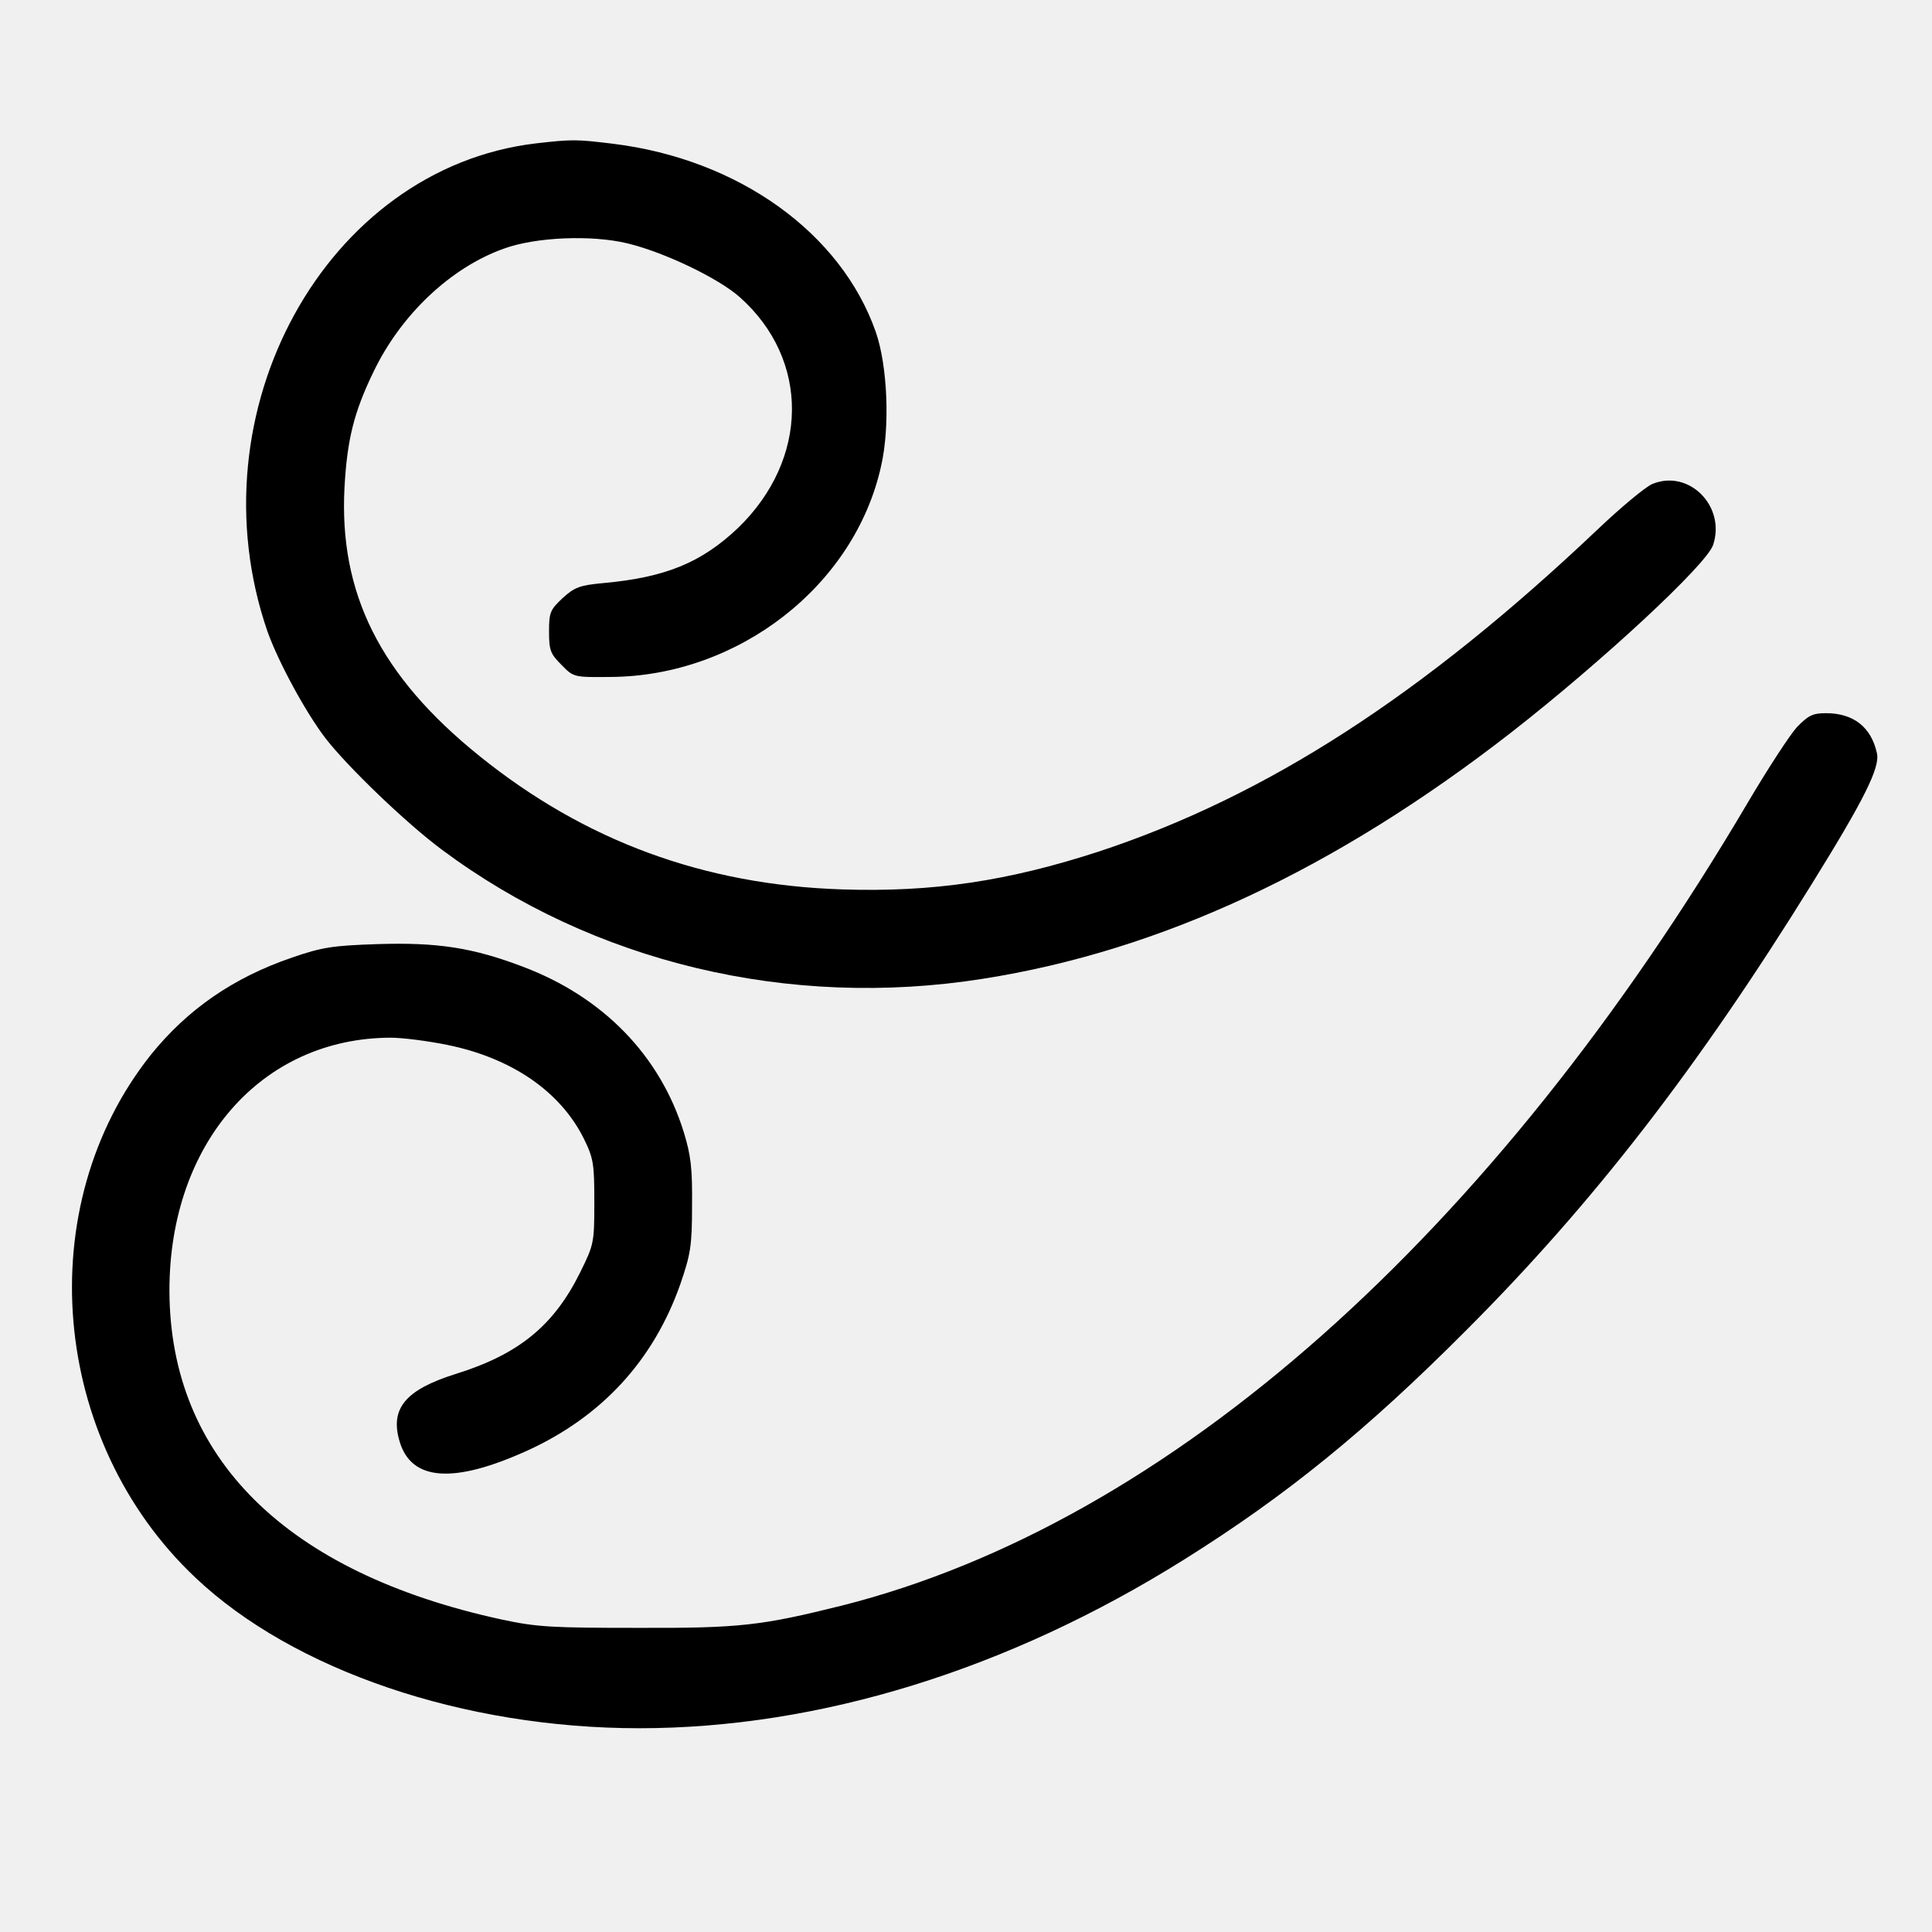
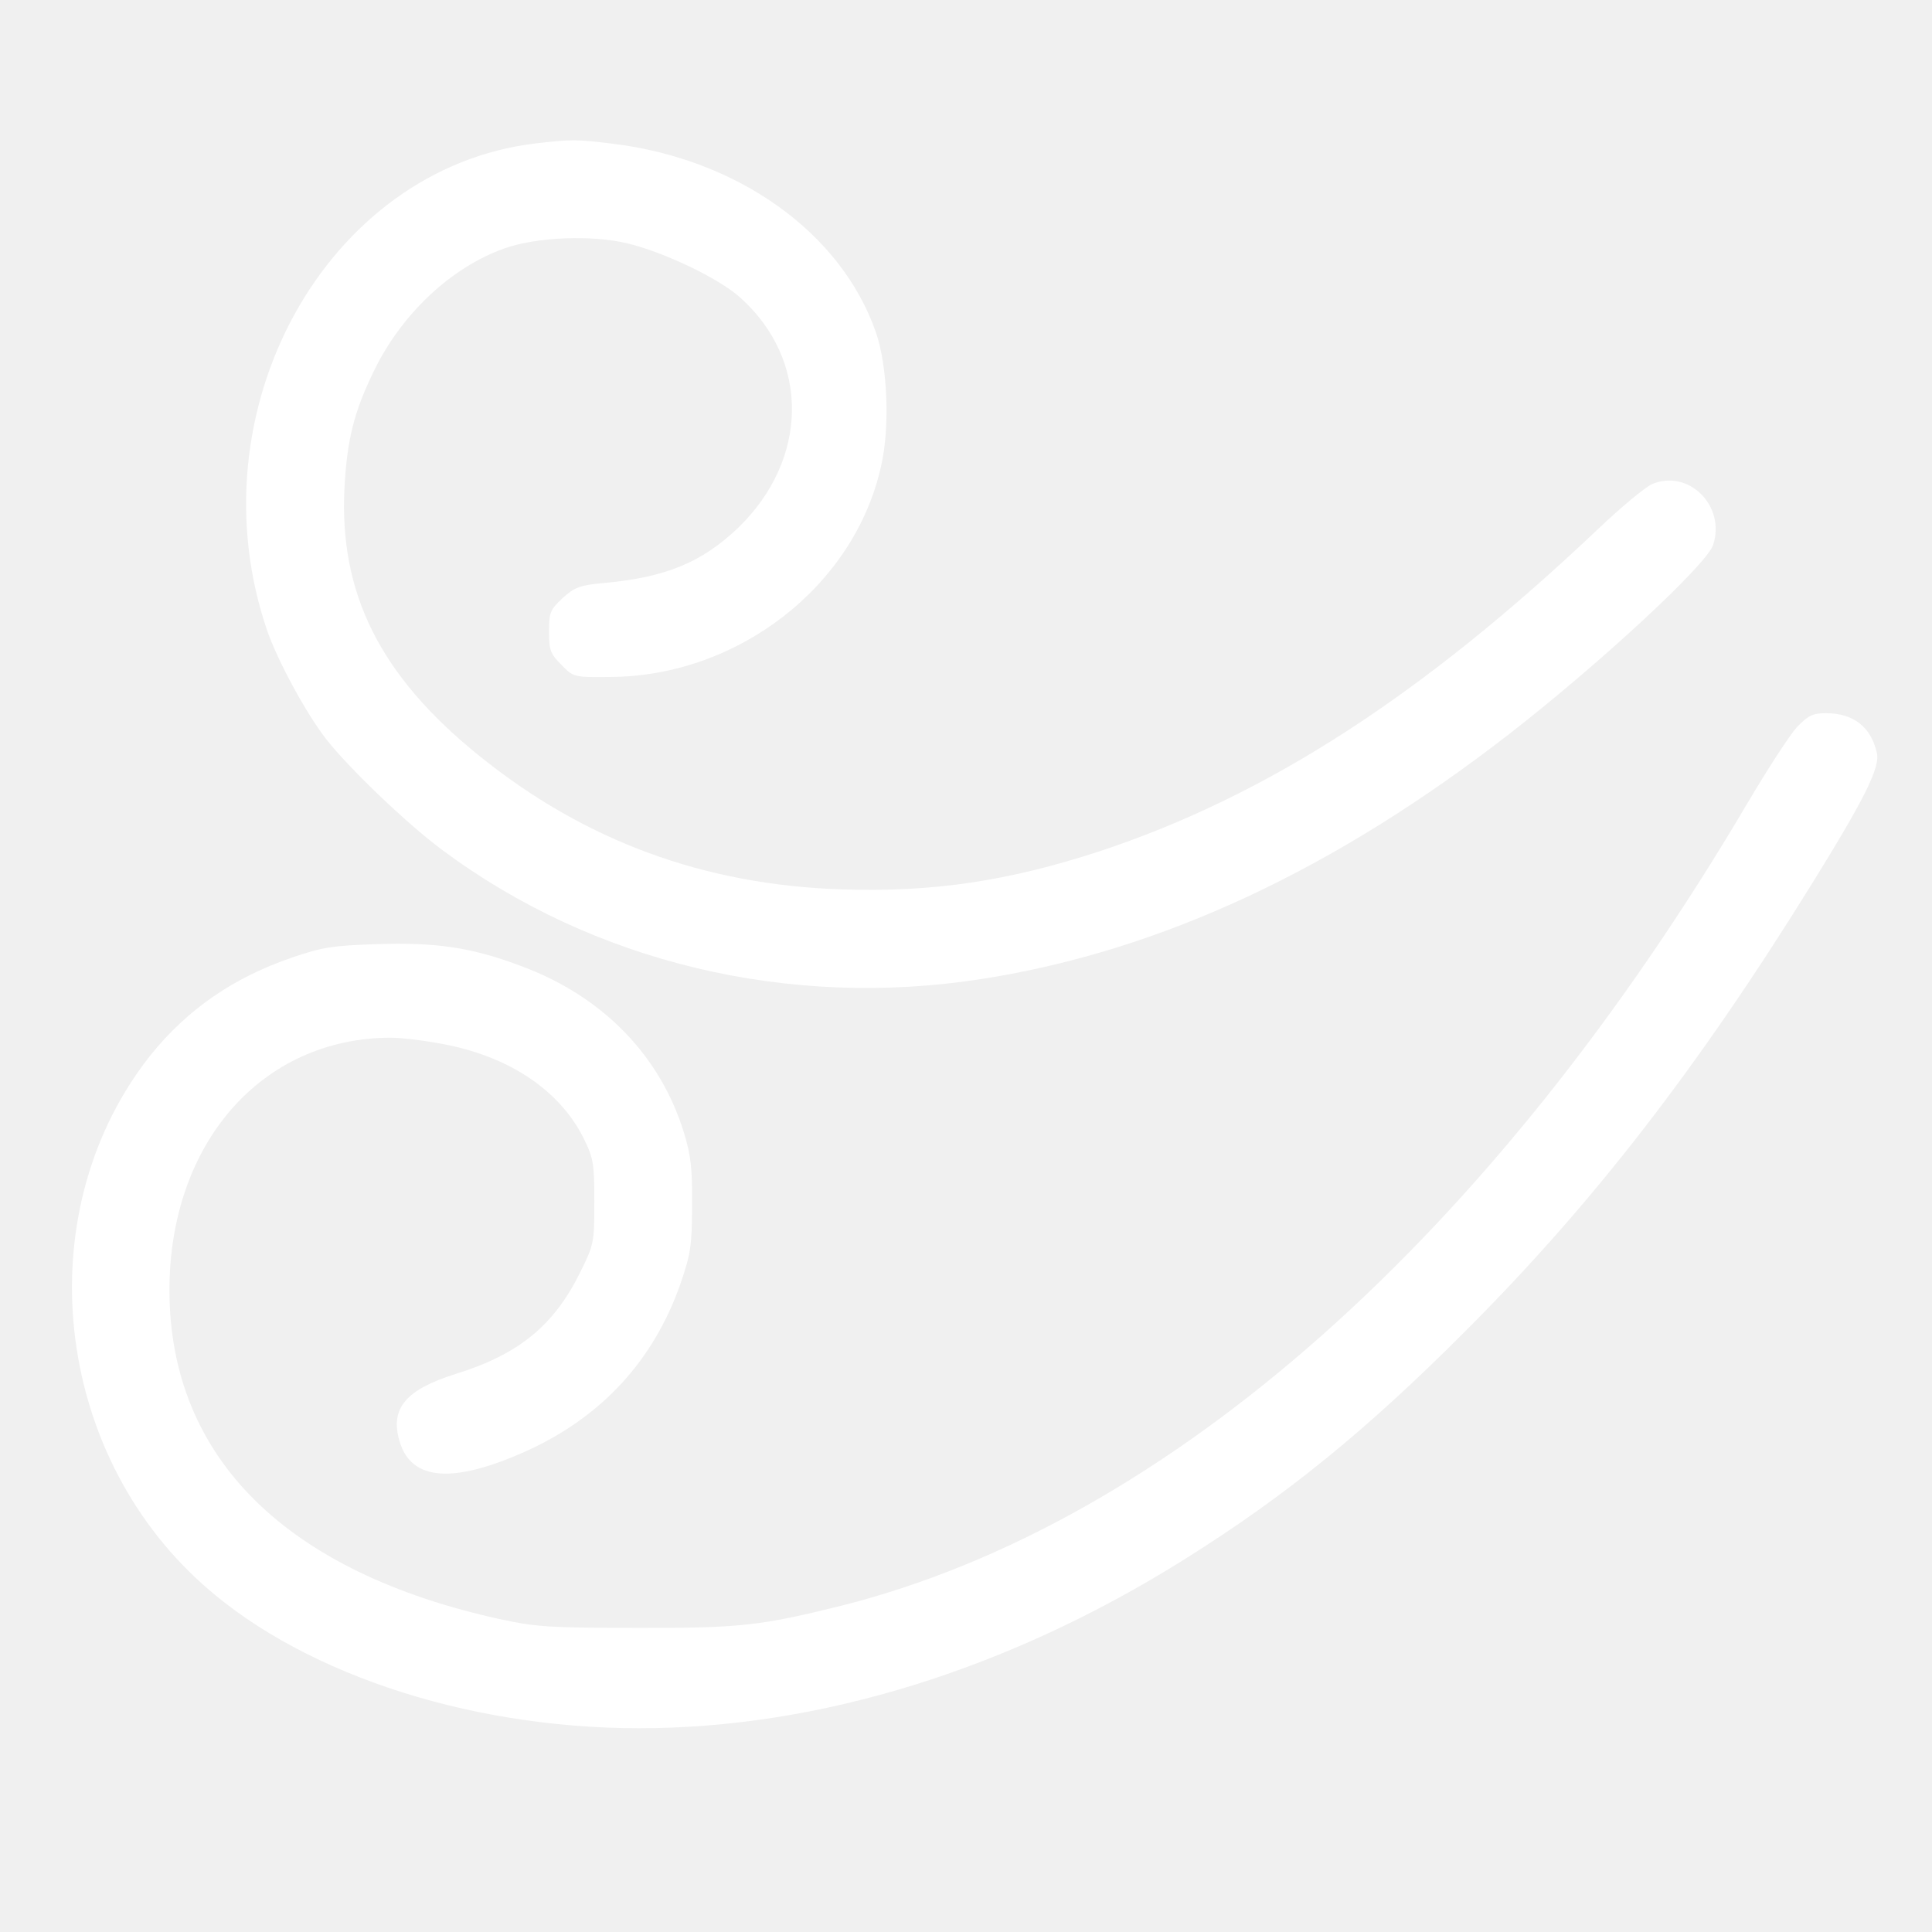
<svg xmlns="http://www.w3.org/2000/svg" version="1.0" width="512pt" height="512pt" viewBox="0 0 512 512" preserveAspectRatio="xMidYMid meet">
-   <g transform="translate(0,512) scale(0.1,-0.1)" fill="#000000" stroke="none">
+   <g transform="translate(0,512) scale(0.1,-0.1)" fill="#ffffff" stroke="none">
    <path d="M1420 4740 c-557 -66 -912 -712 -711 -1294 29 -81 101 -214 154 -283 59 -76 213 -224 307 -294 402 -300 921 -424 1434 -343 472 74 933 289 1401 653 241 188 518 445 535 497 34 103 -65 202 -162 161 -18 -8 -82 -61 -143 -119 -464 -440 -877 -707 -1321 -854 -242 -79 -442 -109 -683 -101 -365 12 -681 128 -961 354 -263 212 -372 431 -357 712 7 126 25 199 77 306 73 152 205 276 345 326 85 31 233 37 328 14 96 -23 241 -92 298 -143 186 -166 183 -429 -5 -611 -97 -92 -192 -131 -355 -146 -65 -6 -78 -11 -110 -40 -33 -31 -36 -38 -36 -89 0 -50 4 -59 33 -88 32 -33 33 -33 130 -32 339 2 647 242 717 559 24 104 17 266 -14 355 -92 263 -364 458 -696 499 -98 12 -109 12 -205 1z" />
    <path d="M4762 3193 c-19 -21 -77 -110 -129 -198 -679 -1152 -1536 -1911 -2402 -2130 -213 -53 -270 -60 -541 -59 -227 0 -267 2 -360 22 -572 124 -880 429 -881 872 0 390 244 669 586 670 33 0 101 -9 150 -19 172 -35 300 -124 362 -248 26 -53 28 -67 28 -169 0 -107 -1 -112 -37 -185 -70 -142 -163 -218 -330 -270 -134 -42 -175 -92 -149 -179 31 -105 143 -113 339 -24 197 90 334 239 405 441 27 79 31 101 31 208 1 99 -3 133 -22 195 -63 203 -214 358 -426 438 -134 51 -227 65 -386 60 -119 -4 -146 -8 -227 -36 -155 -53 -276 -137 -373 -257 -320 -402 -267 -1023 118 -1386 260 -246 711 -399 1176 -399 477 0 978 155 1444 447 270 169 483 342 747 607 337 337 615 697 915 1181 139 224 183 311 174 349 -15 69 -62 106 -135 106 -35 0 -47 -6 -77 -37z" />
  </g>
</svg>
